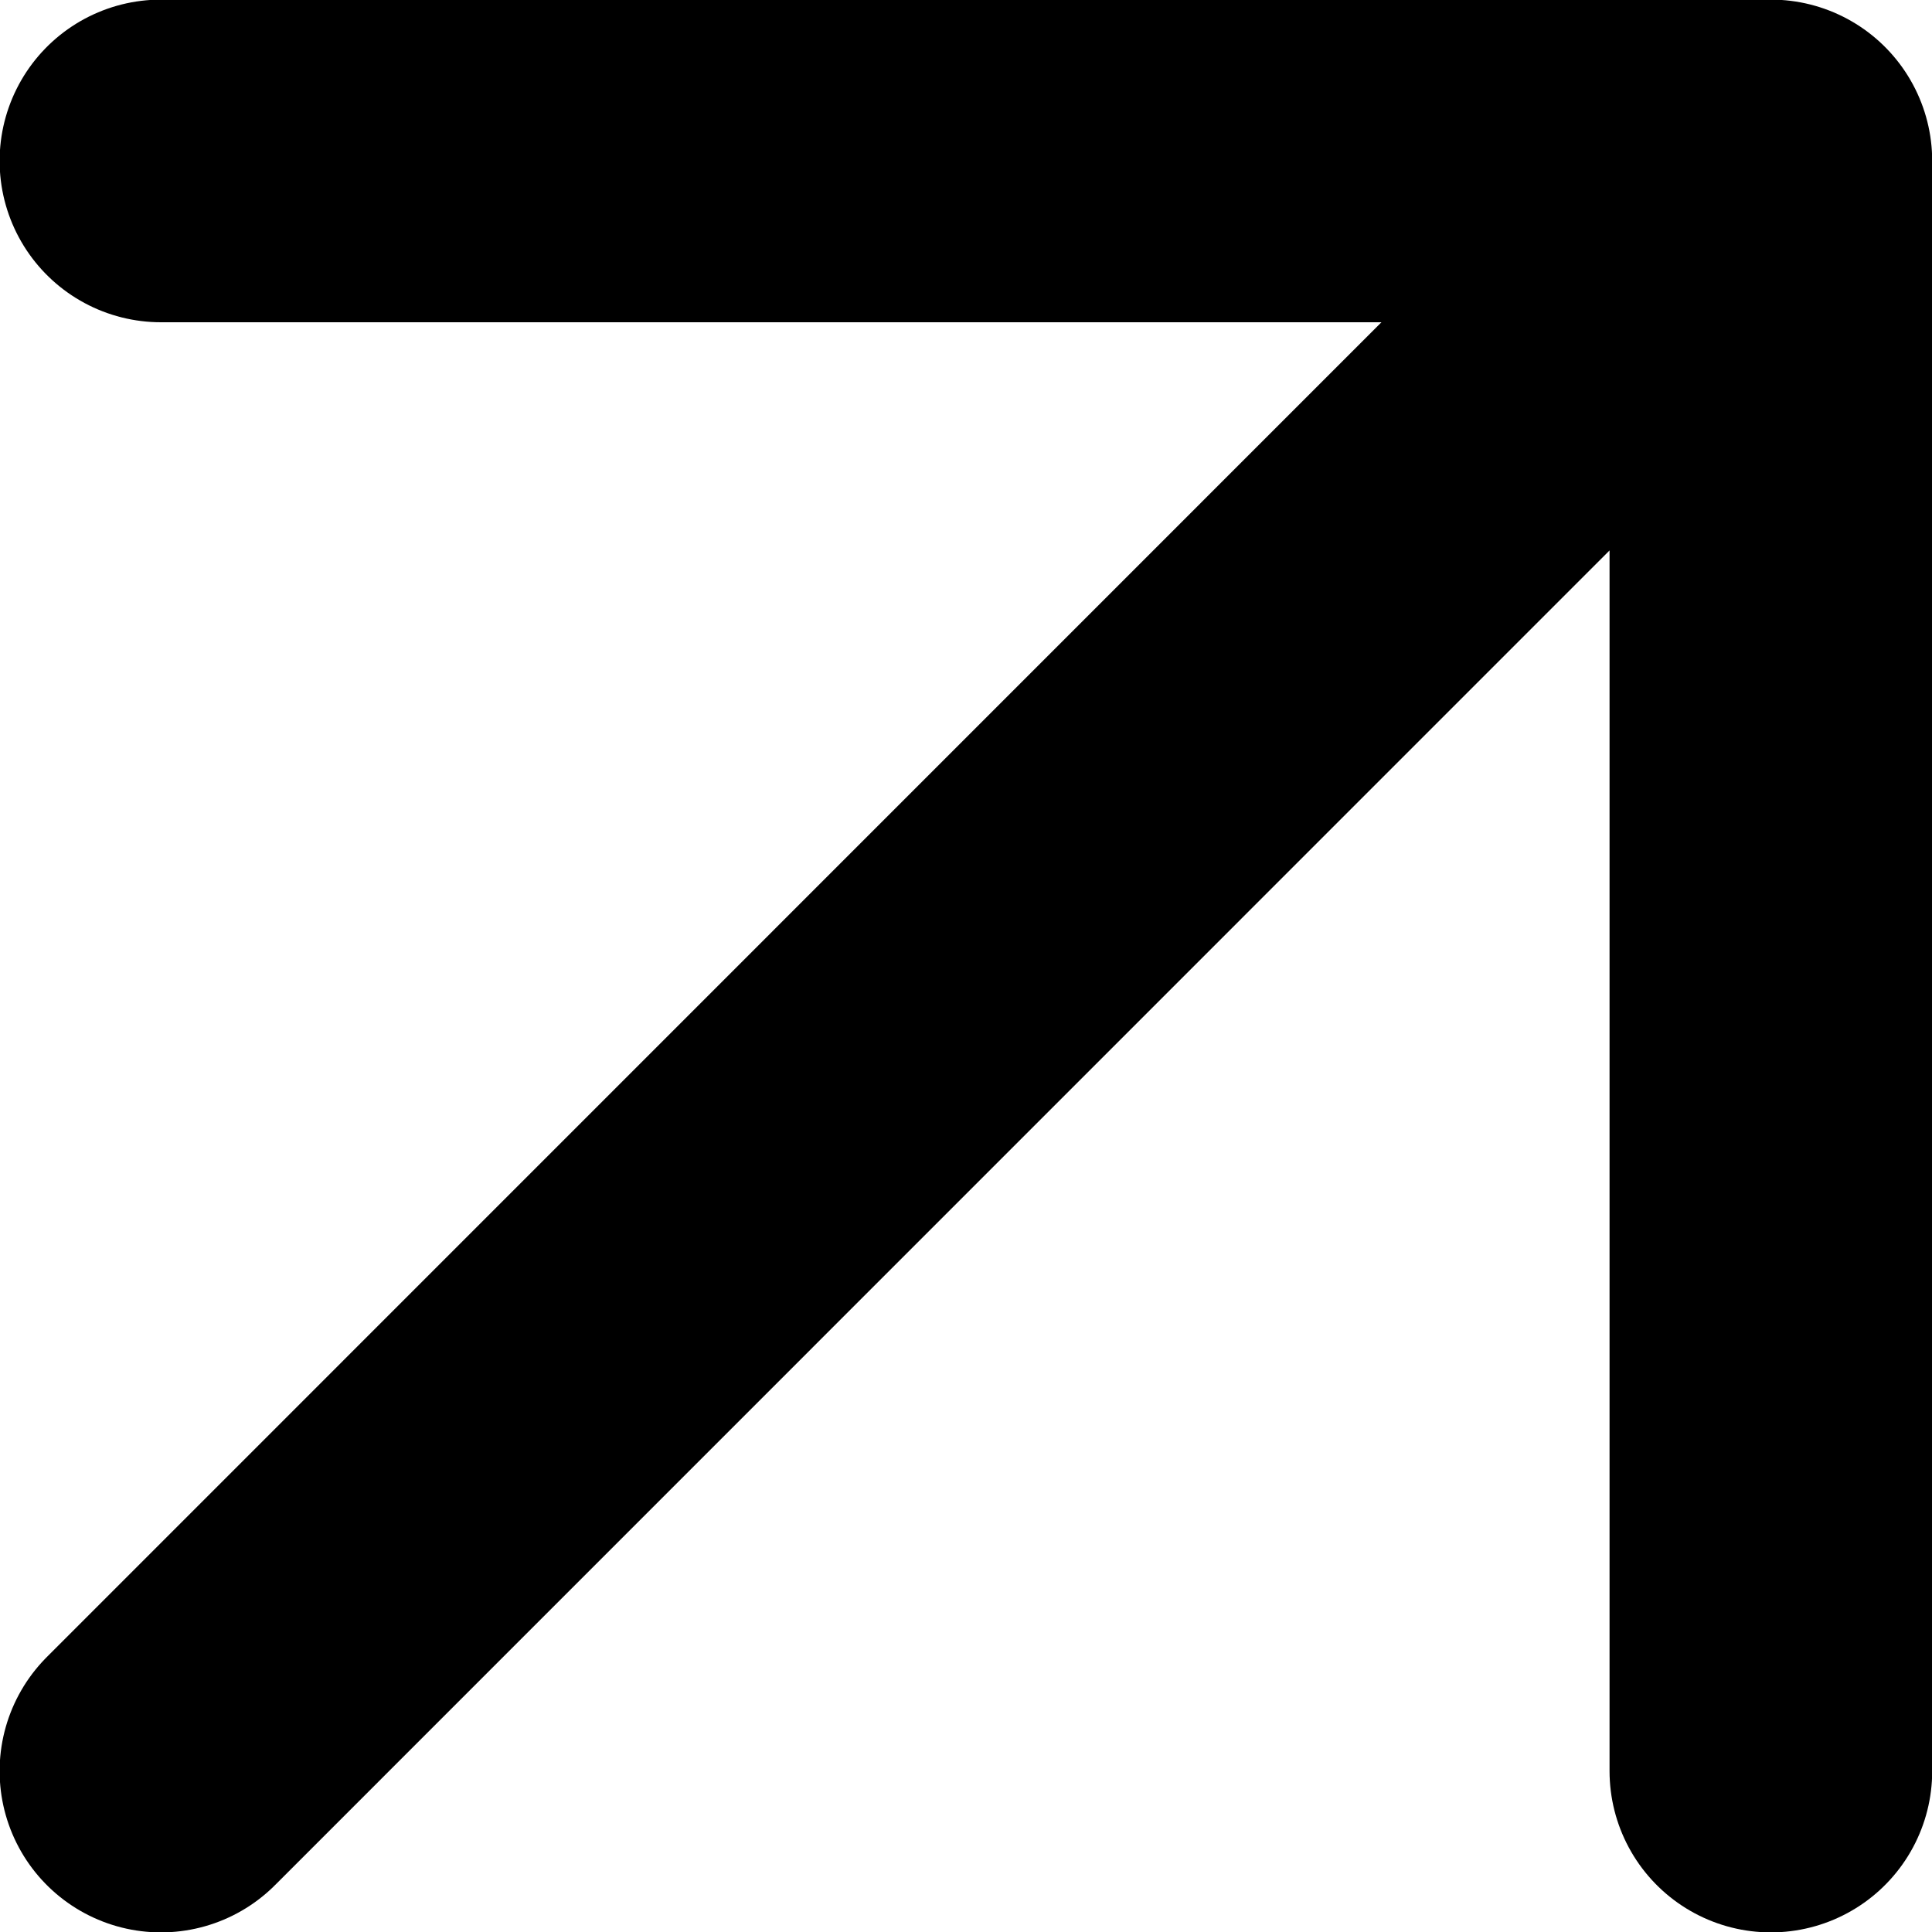
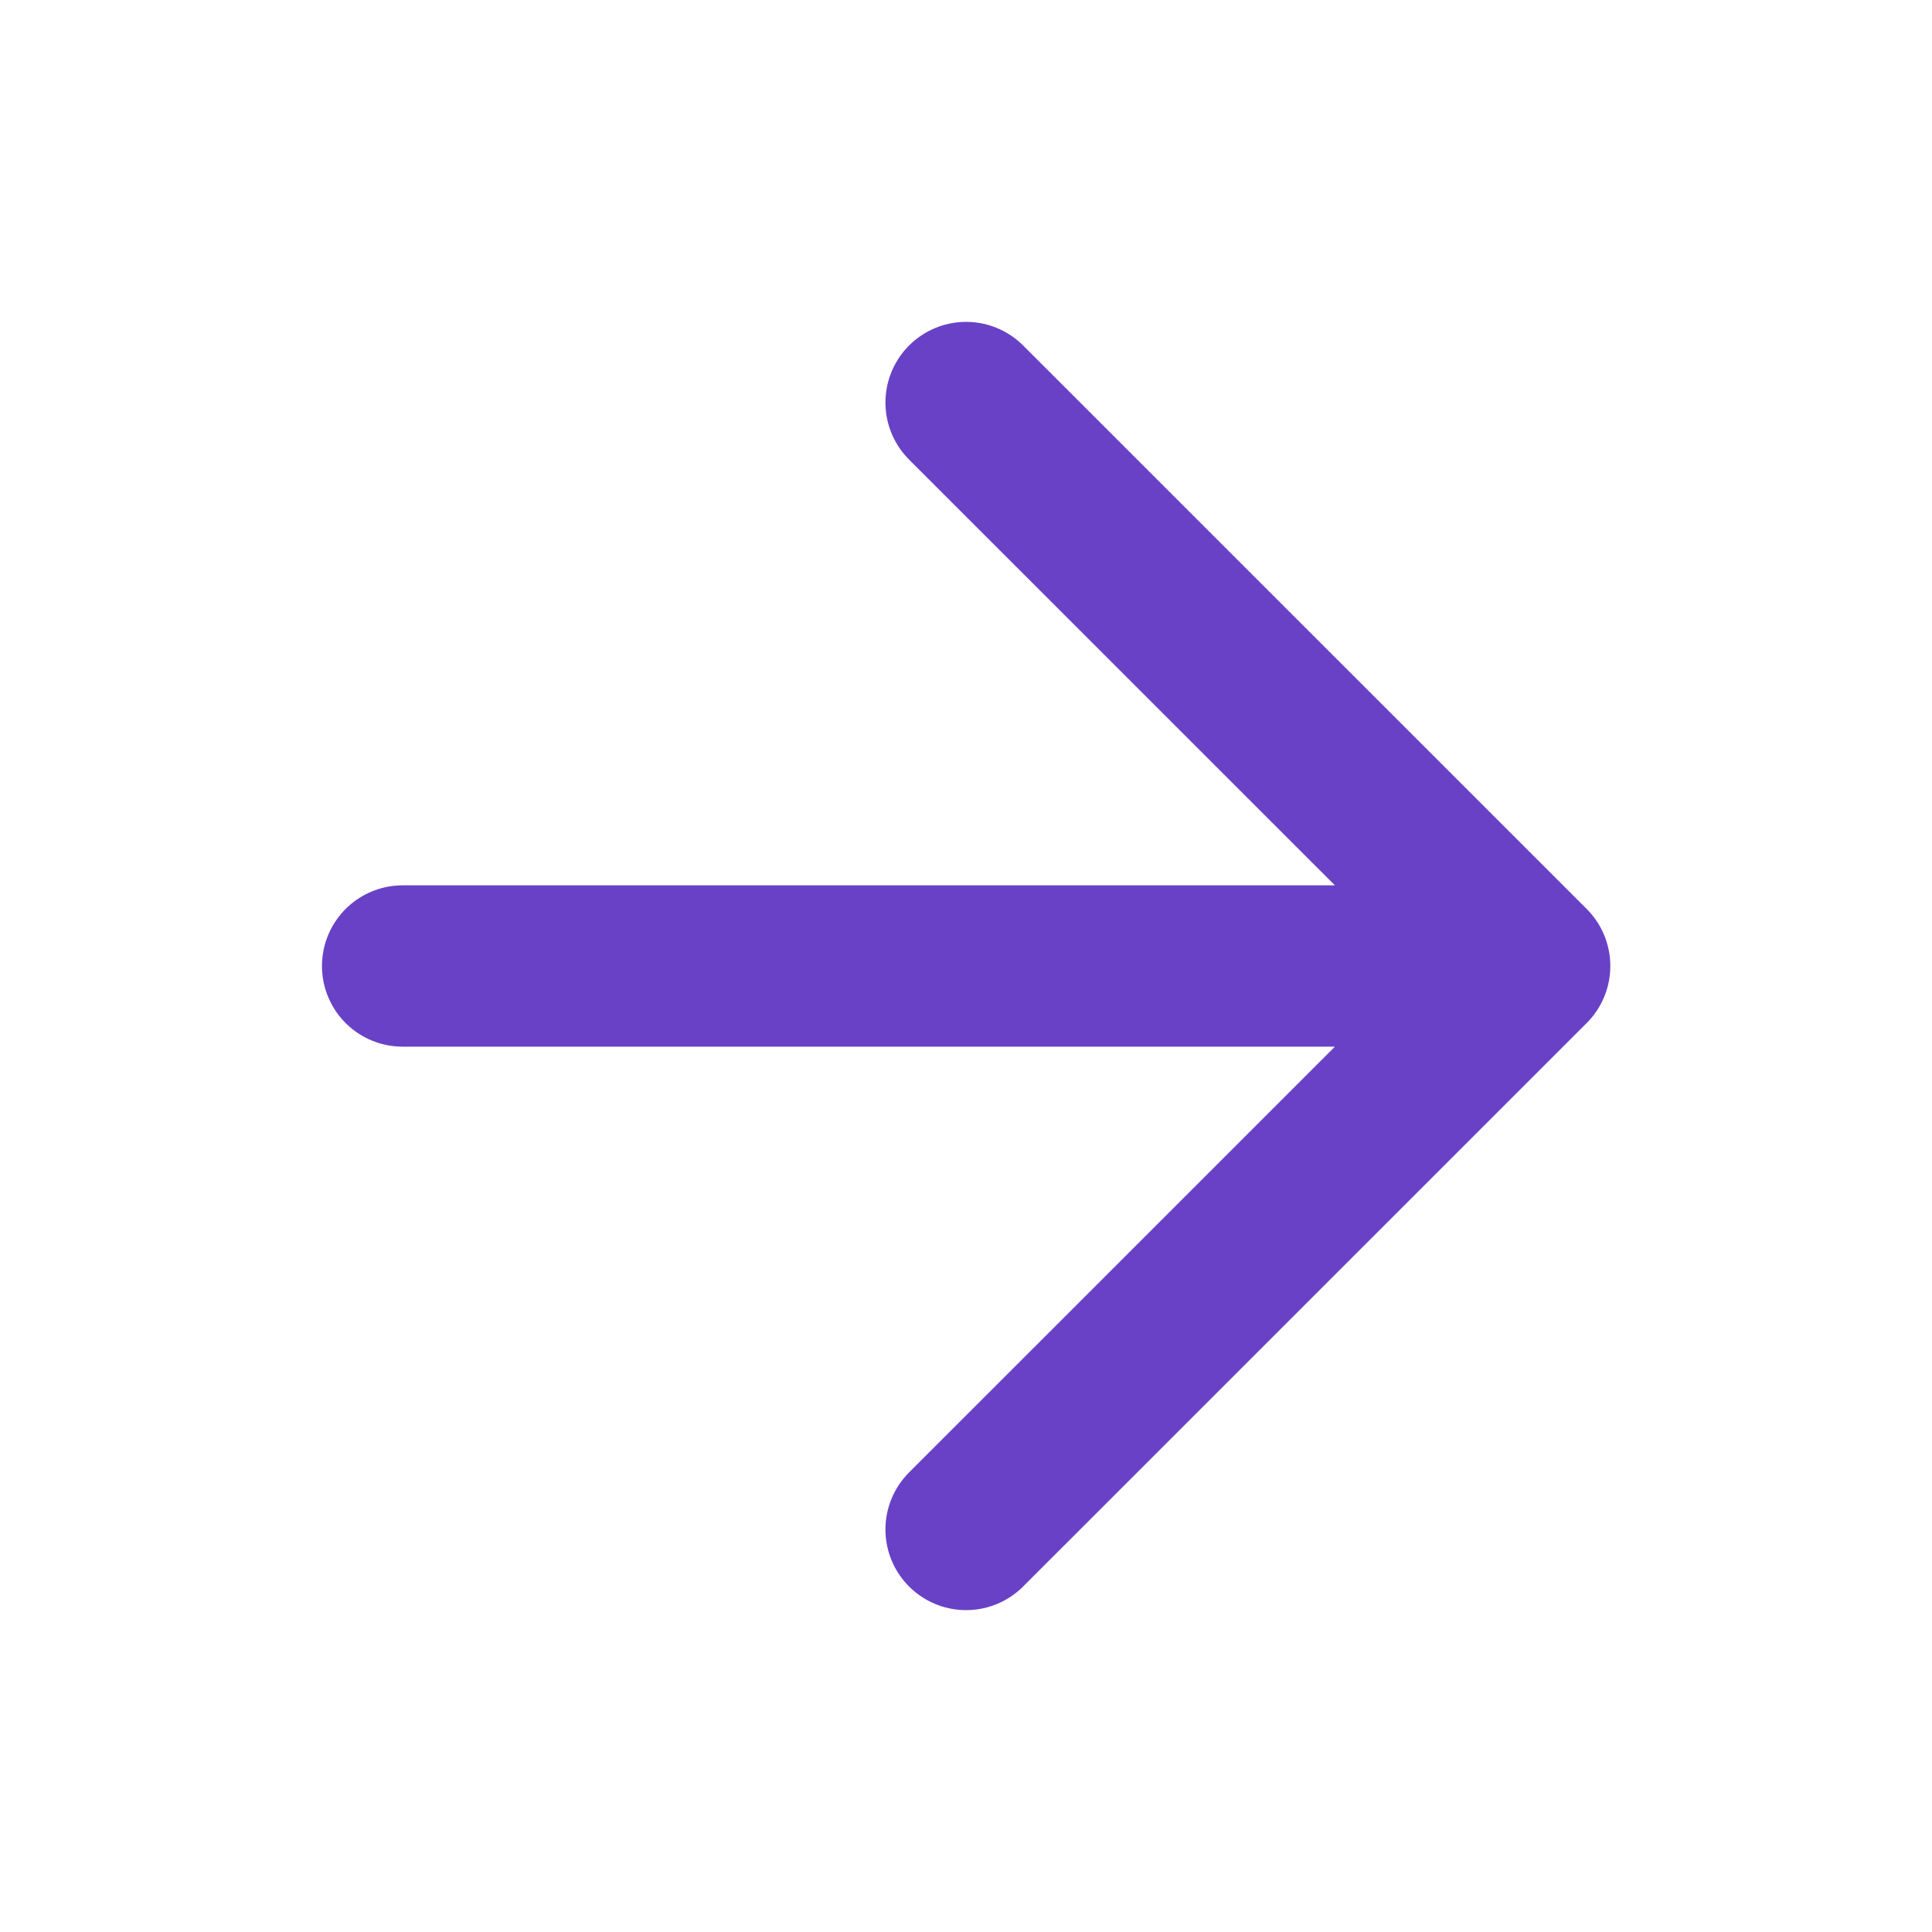
- <svg xmlns="http://www.w3.org/2000/svg" width="10" height="10" viewBox="0 0 10 10" fill="none">
-   <path d="M0.833 9.167L9.166 0.833M9.166 0.833H0.833M9.166 0.833V9.167" stroke="black" stroke-width="1.67" stroke-linecap="round" stroke-linejoin="round" />
+ <svg xmlns="http://www.w3.org/2000/svg" width="20" height="20" viewBox="0 0 20 20" fill="none">
+   <path d="M4.168 10H15.835M15.835 10L10.001 4.167M15.835 10L10.001 15.833" stroke="#6941C6" stroke-width="1.67" stroke-linecap="round" stroke-linejoin="round" />
</svg>
